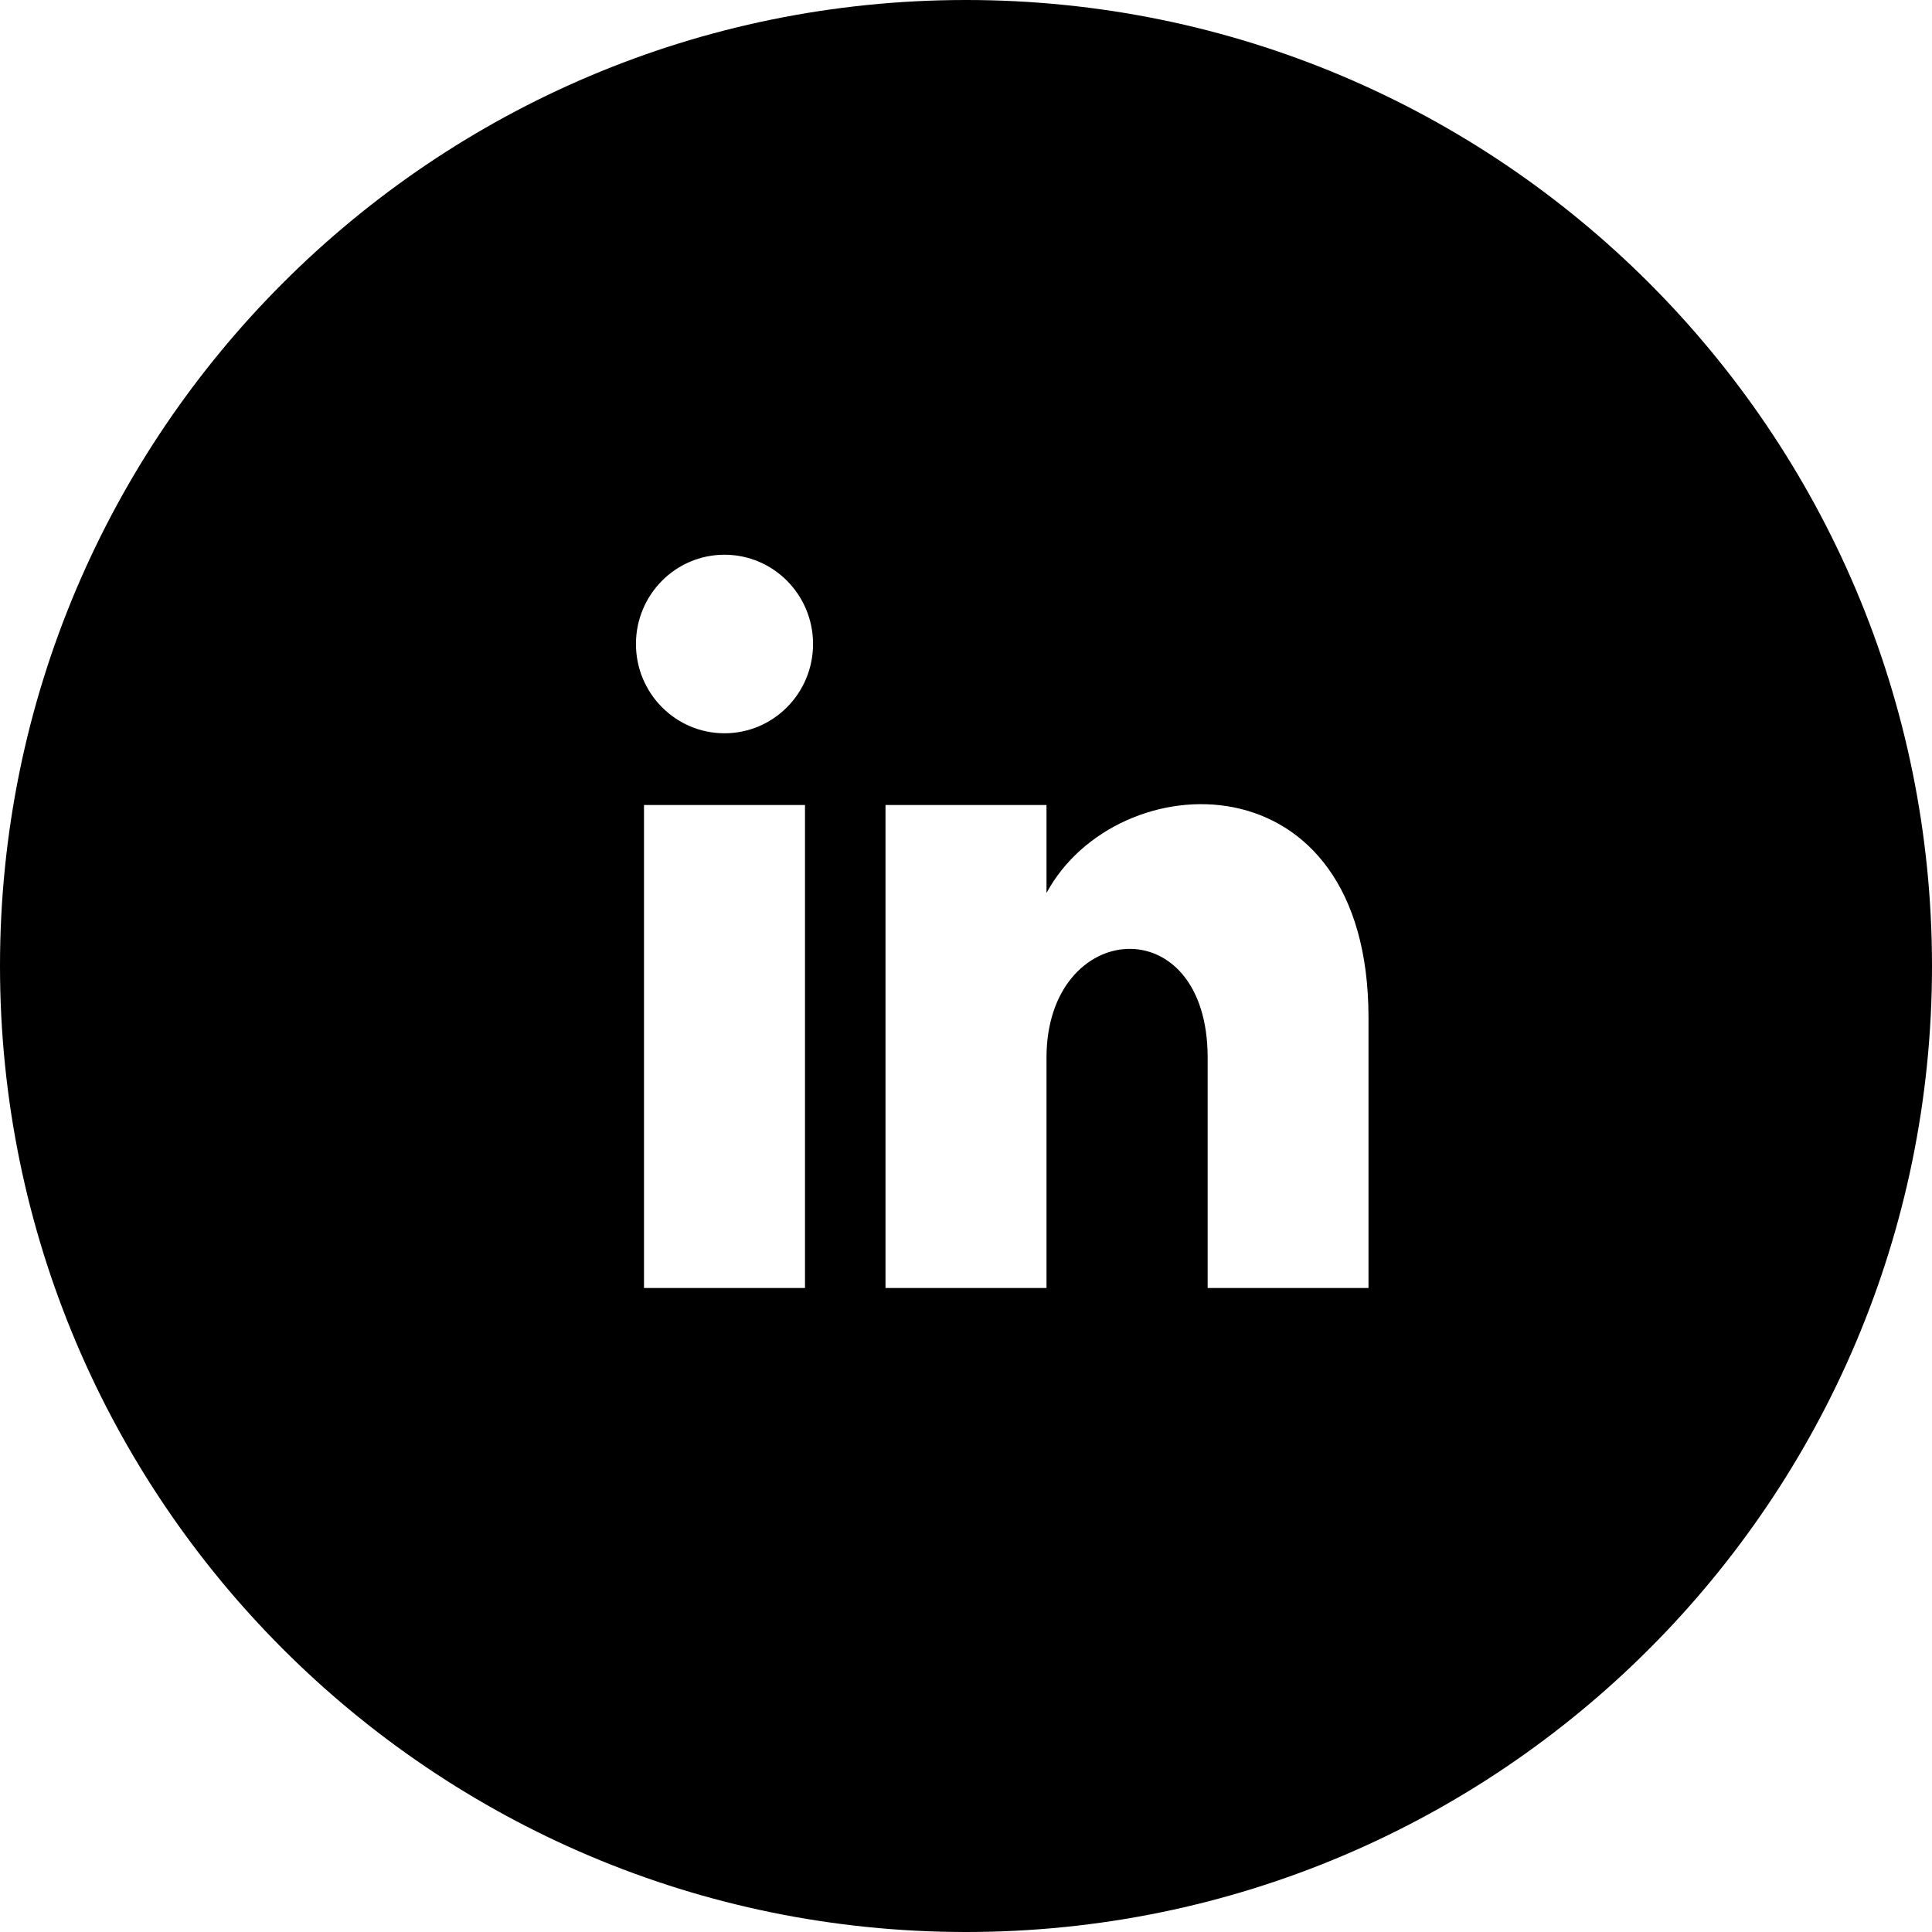
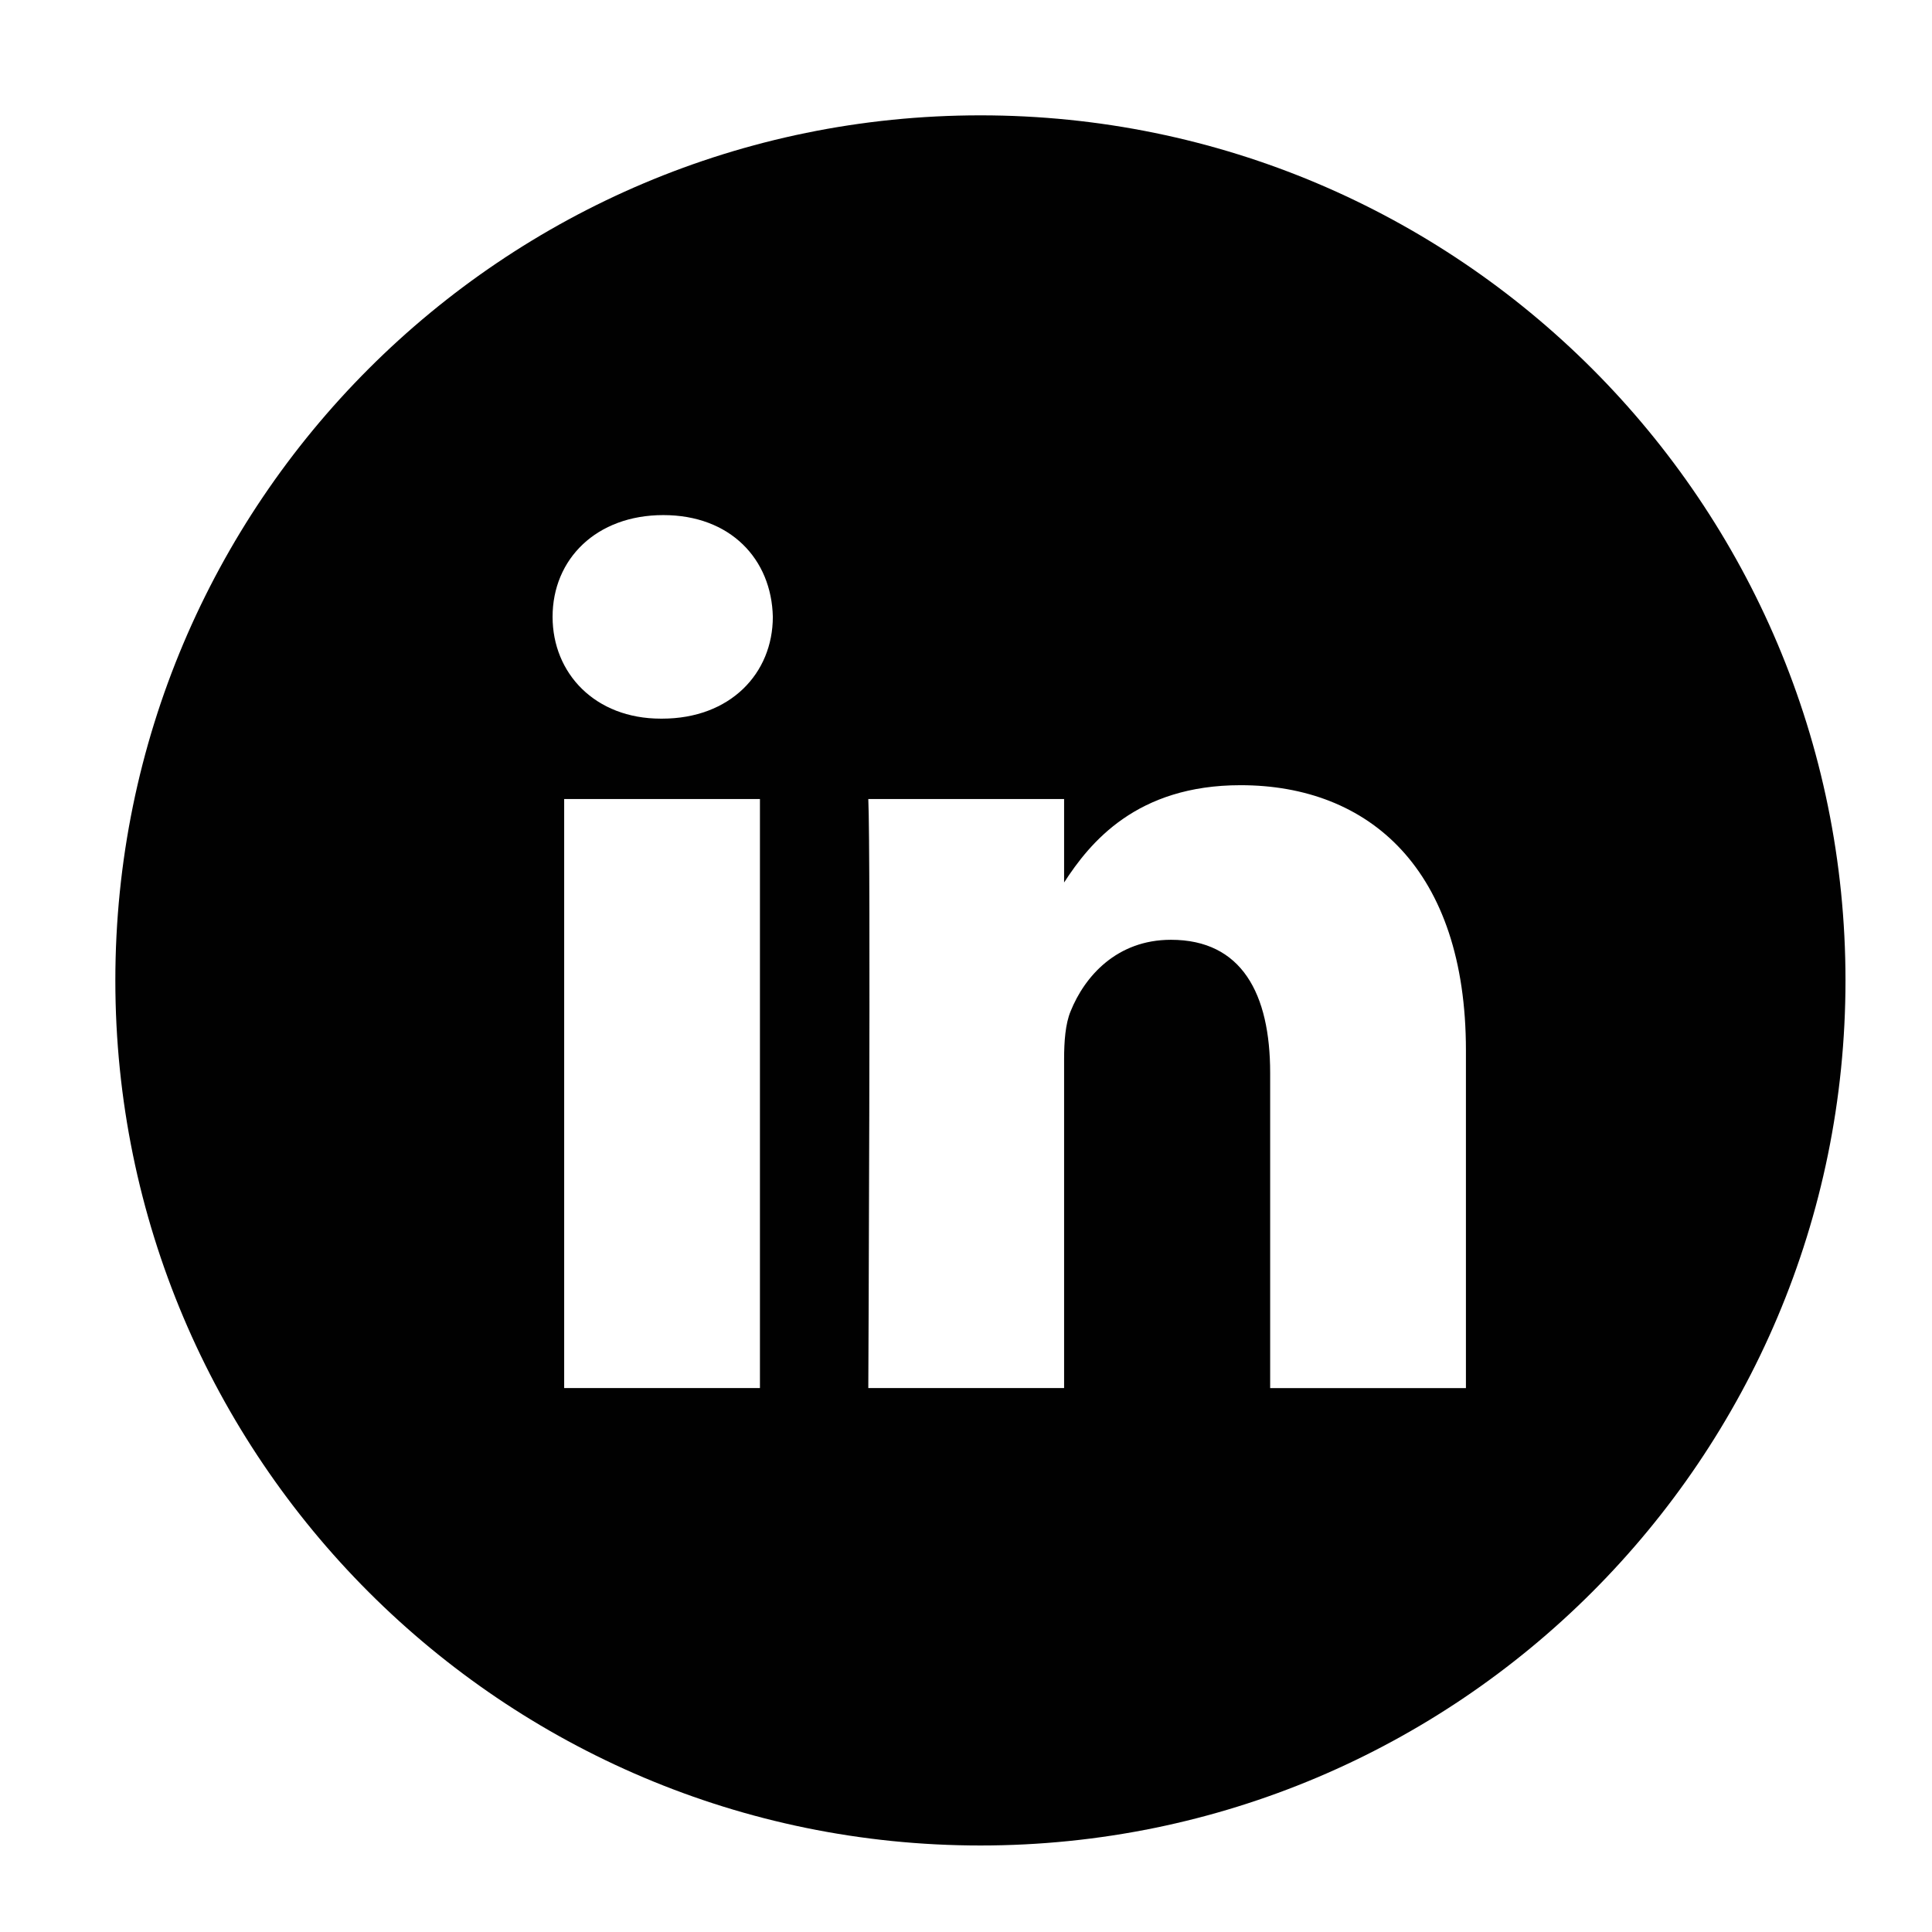
- <svg xmlns="http://www.w3.org/2000/svg" width="24" height="24" viewBox="0 0 24 24">
-   <path d="M12 0c-6.627 0-12 5.373-12 12s5.373 12 12 12 12-5.373 12-12-5.373-12-12-12zm-2 16h-2v-6h2v6zm-1-6.891c-.607 0-1.1-.496-1.1-1.109 0-.612.492-1.109 1.1-1.109s1.1.497 1.1 1.109c0 .613-.493 1.109-1.1 1.109zm8 6.891h-1.998v-2.861c0-1.881-2.002-1.722-2.002 0v2.861h-2v-6h2v1.093c.872-1.616 4-1.736 4 1.548v3.359z" />
+ <svg xmlns="http://www.w3.org/2000/svg" height="67px" id="Layer_1" style="enable-background:new 0 0 67 67;" version="1.1" viewBox="0 0 67 67" width="67px" xml:space="preserve">
+   <path d="M50.837,48.137V36.425c0-6.275-3.35-9.195-7.816-9.195  c-3.604,0-5.219,1.983-6.119,3.374V27.71h-6.79c0.09,1.917,0,20.427,0,20.427h6.79V36.729c0-0.609,0.044-1.219,0.224-1.655  c0.49-1.22,1.607-2.483,3.482-2.483c2.458,0,3.44,1.873,3.44,4.618v10.929H50.837z M22.959,24.922c2.367,0,3.842-1.57,3.842-3.531  c-0.044-2.003-1.475-3.528-3.797-3.528s-3.841,1.524-3.841,3.528c0,1.961,1.474,3.531,3.753,3.531H22.959z M34,64  C17.432,64,4,50.568,4,34C4,17.431,17.432,4,34,4s30,13.431,30,30C64,50.568,50.568,64,34,64z M26.354,48.137V27.71h-6.789v20.427  H26.354z" style="fill-rule:evenodd;clip-rule:evenodd;fill:#010101;" />
</svg>
